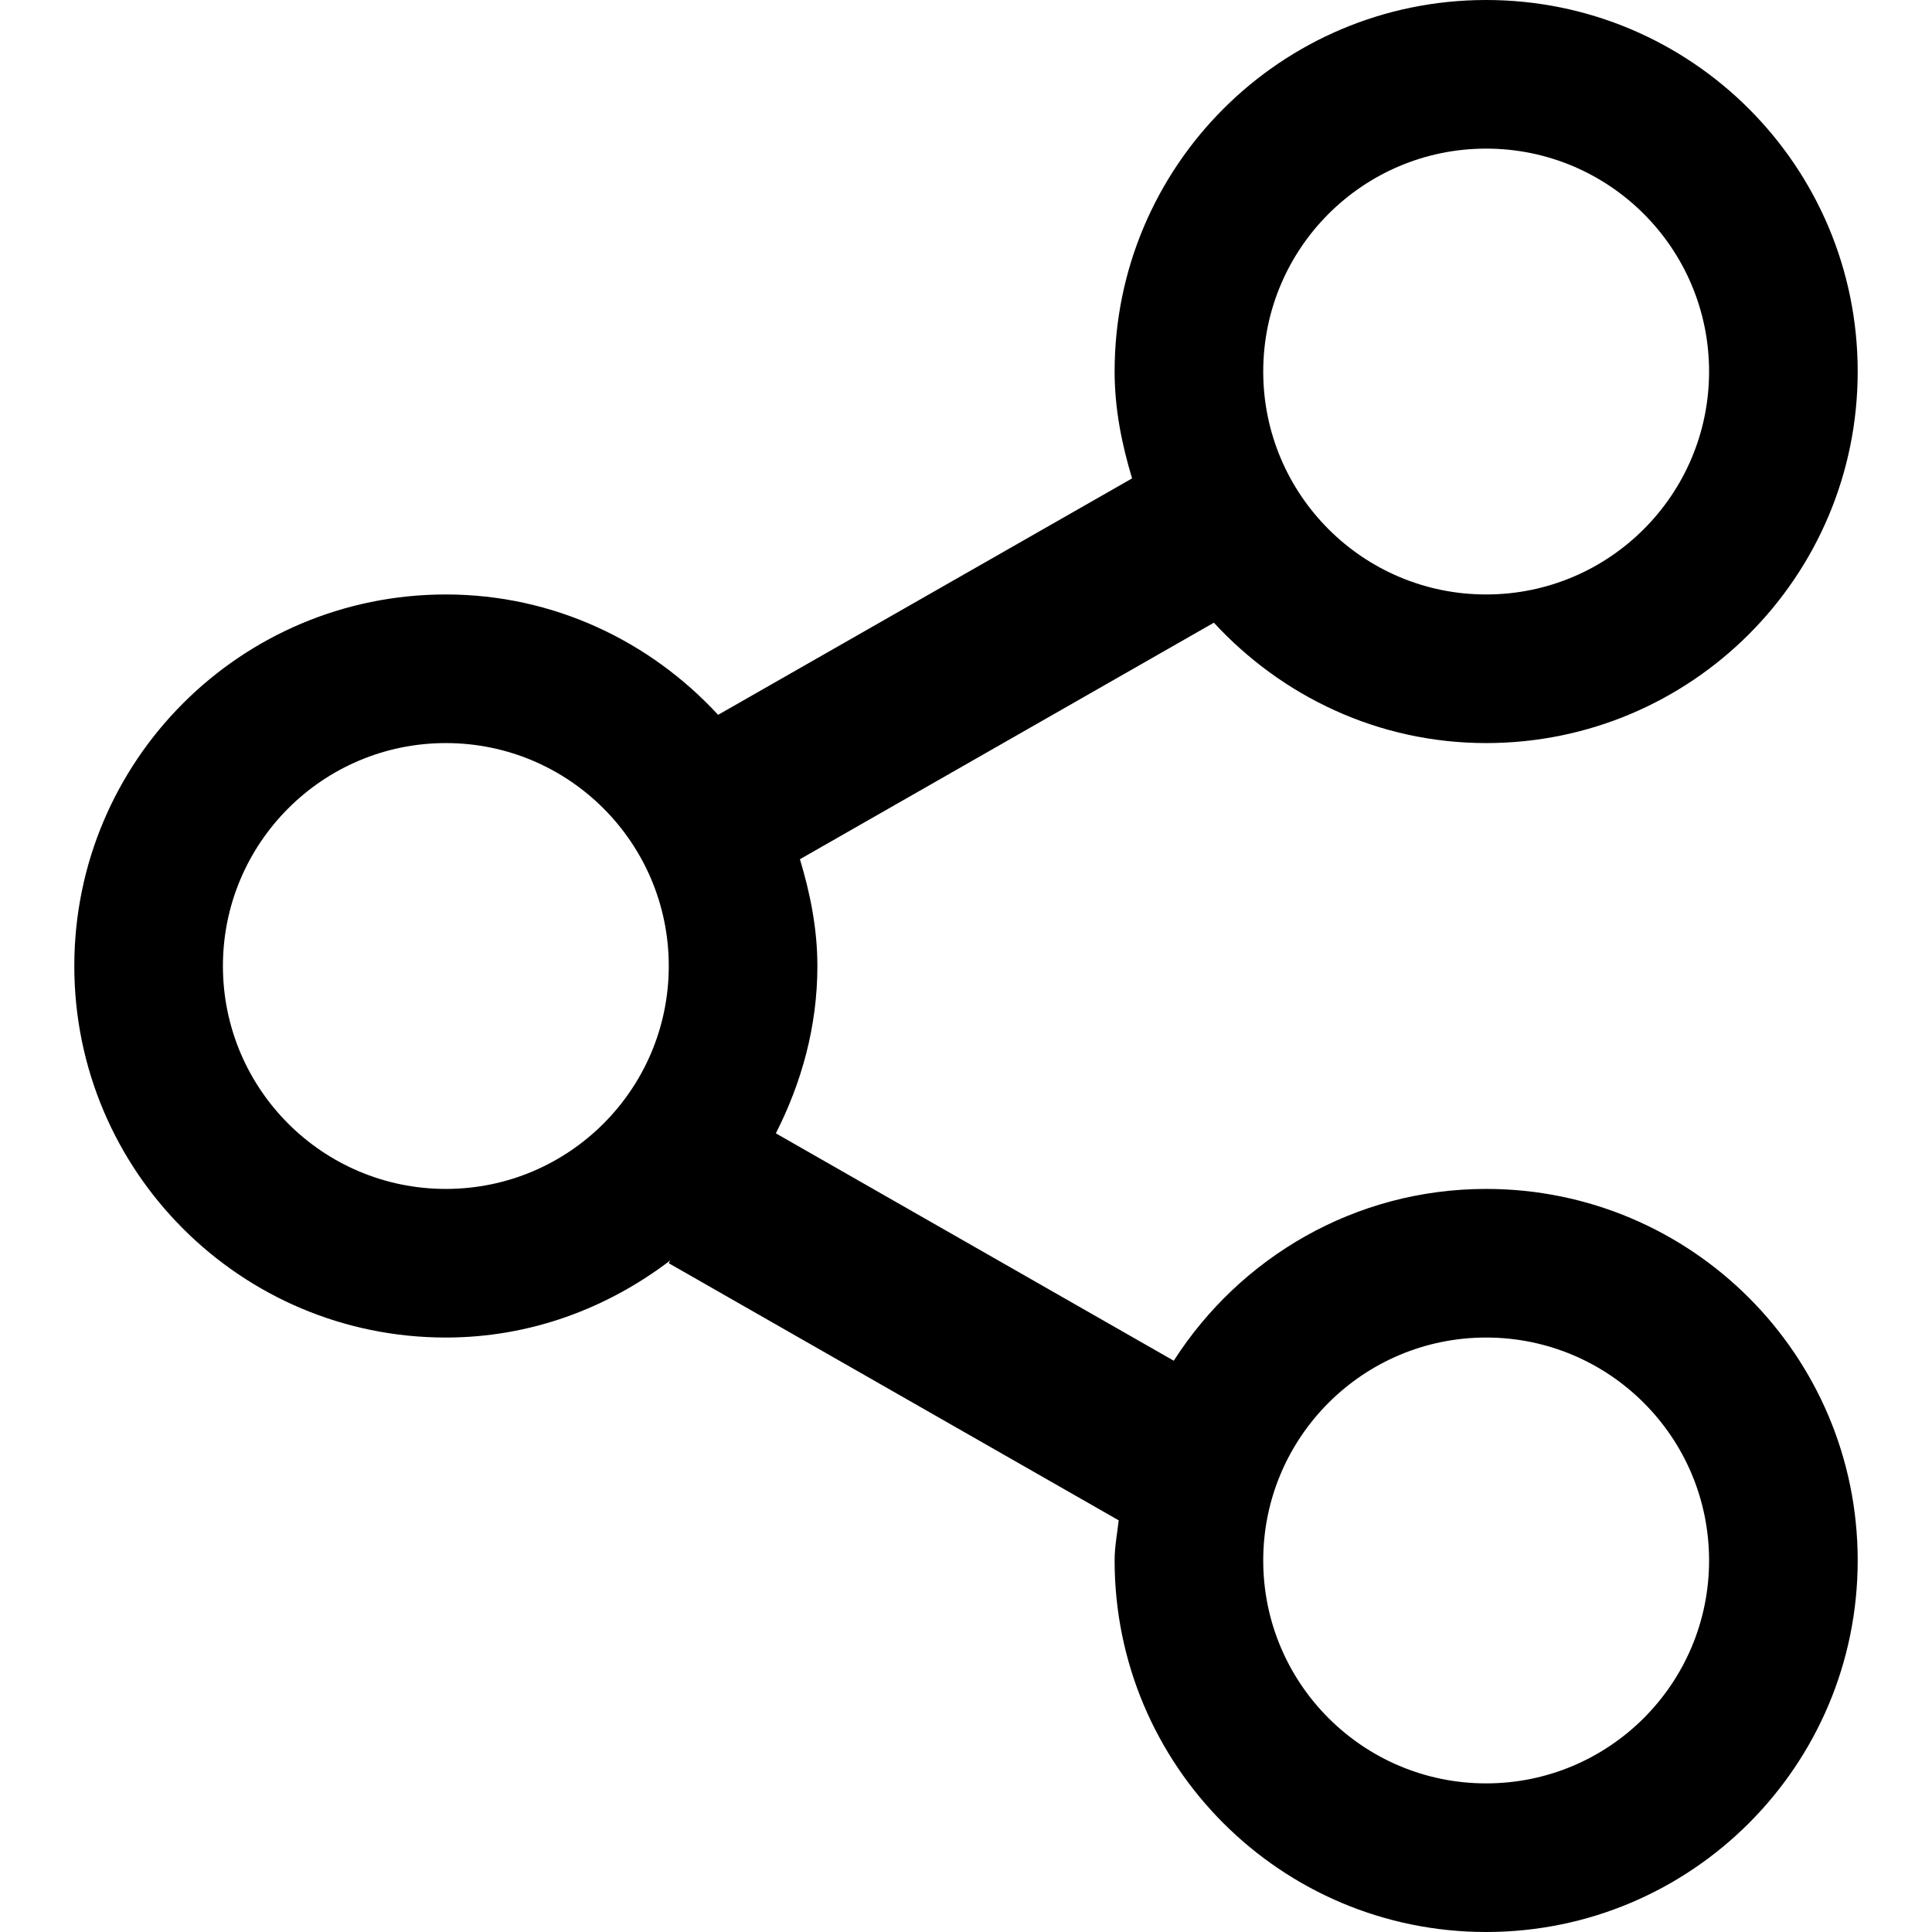
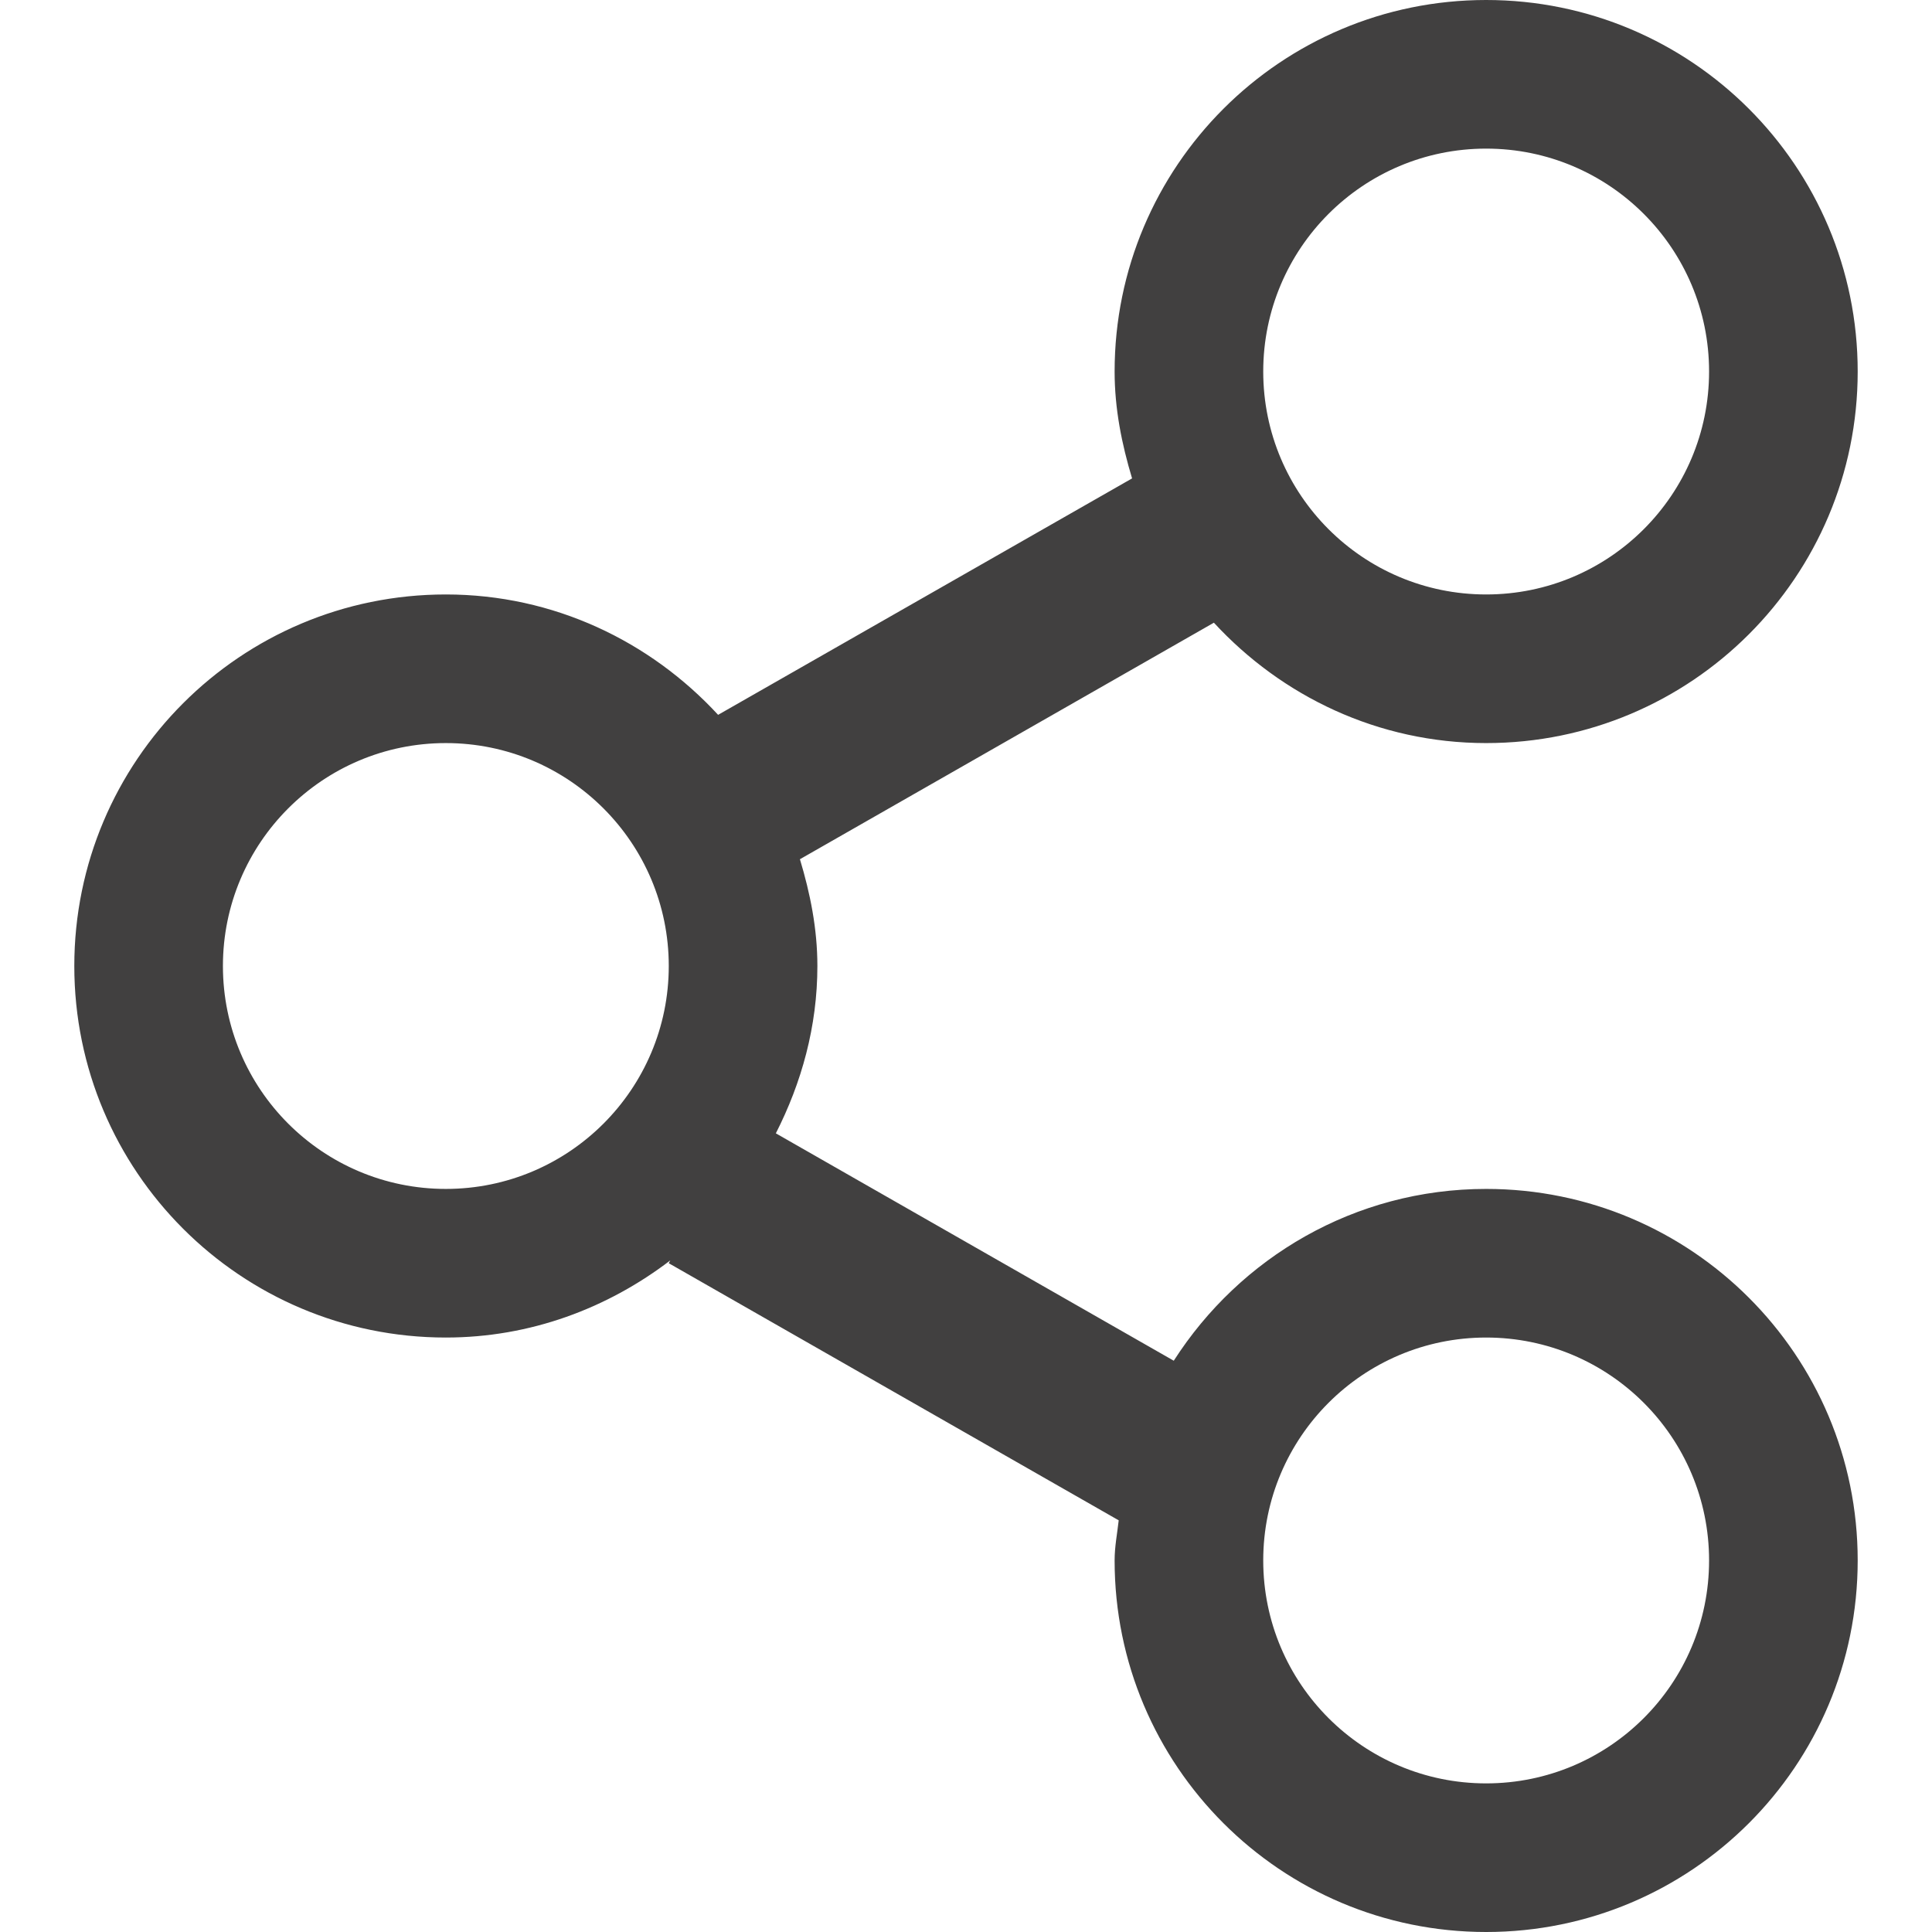
- <svg xmlns="http://www.w3.org/2000/svg" width="800px" height="800px" viewBox="-1 0 26 26" version="1.1">
-   <defs>
- 
- </defs>
-   <g id="Page-1" stroke="none" stroke-width="1" fill="none" fill-rule="evenodd">
-     <g id="Icon-Set" transform="translate(-312, -726)" fill="#000000">
-       <path d="M331,750 C329.343,750 328,748.657 328,747 C328,745.343 329.343,744 331,744 C332.657,744 334,745.343 334,747 C334,748.657 332.657,750 331,750 L331,750 Z M317,742 C315.343,742 314,740.657 314,739 C314,737.344 315.343,736 317,736 C318.657,736 320,737.344 320,739 C320,740.657 318.657,742 317,742 L317,742 Z M331,728 C332.657,728 334,729.343 334,731 C334,732.657 332.657,734 331,734 C329.343,734 328,732.657 328,731 C328,729.343 329.343,728 331,728 L331,728 Z M331,742 C329.23,742 327.685,742.925 326.796,744.312 L321.441,741.252 C321.787,740.572 322,739.814 322,739 C322,738.497 321.903,738.021 321.765,737.563 L327.336,734.38 C328.249,735.37 329.547,736 331,736 C333.762,736 336,733.762 336,731 C336,728.238 333.762,726 331,726 C328.238,726 326,728.238 326,731 C326,731.503 326.097,731.979 326.235,732.438 L320.664,735.62 C319.751,734.631 318.453,734 317,734 C314.238,734 312,736.238 312,739 C312,741.762 314.238,744 317,744 C318.14,744 319.179,743.604 320.02,742.962 L320,743 L326.055,746.46 C326.035,746.64 326,746.814 326,747 C326,749.762 328.238,752 331,752 C333.762,752 336,749.762 336,747 C336,744.238 333.762,742 331,742 L331,742 Z" id="share">
- 
- </path>
+ <svg xmlns="http://www.w3.org/2000/svg" width="800px" height="800px" viewBox="-1 0 26 26" version="1.1" fill="#000000">
+   <g id="SVGRepo_bgCarrier" stroke-width="0" />
+   <g id="SVGRepo_tracerCarrier" stroke-linecap="round" stroke-linejoin="round" />
+   <g id="SVGRepo_iconCarrier">
+     <defs> </defs>
+     <g id="Page-1" stroke="none" stroke-width="1" fill="none" fill-rule="evenodd">
+       <g id="Icon-Set" transform="translate(-312, -726)" fill="#414040">
+         <path d="M331,750 C329.343,750 328,748.657 328,747 C328,745.343 329.343,744 331,744 C332.657,744 334,745.343 334,747 C334,748.657 332.657,750 331,750 L331,750 Z M317,742 C315.343,742 314,740.657 314,739 C314,737.344 315.343,736 317,736 C318.657,736 320,737.344 320,739 C320,740.657 318.657,742 317,742 L317,742 Z M331,728 C332.657,728 334,729.343 334,731 C334,732.657 332.657,734 331,734 C329.343,734 328,732.657 328,731 C328,729.343 329.343,728 331,728 L331,728 Z M331,742 C329.23,742 327.685,742.925 326.796,744.312 L321.441,741.252 C321.787,740.572 322,739.814 322,739 C322,738.497 321.903,738.021 321.765,737.563 L327.336,734.38 C328.249,735.37 329.547,736 331,736 C333.762,736 336,733.762 336,731 C336,728.238 333.762,726 331,726 C328.238,726 326,728.238 326,731 C326,731.503 326.097,731.979 326.235,732.438 L320.664,735.62 C319.751,734.631 318.453,734 317,734 C314.238,734 312,736.238 312,739 C312,741.762 314.238,744 317,744 C318.14,744 319.179,743.604 320.02,742.962 L320,743 L326.055,746.46 C326.035,746.64 326,746.814 326,747 C326,749.762 328.238,752 331,752 C333.762,752 336,749.762 336,747 C336,744.238 333.762,742 331,742 L331,742 Z" id="share"> </path>
+       </g>
    </g>
  </g>
</svg>
